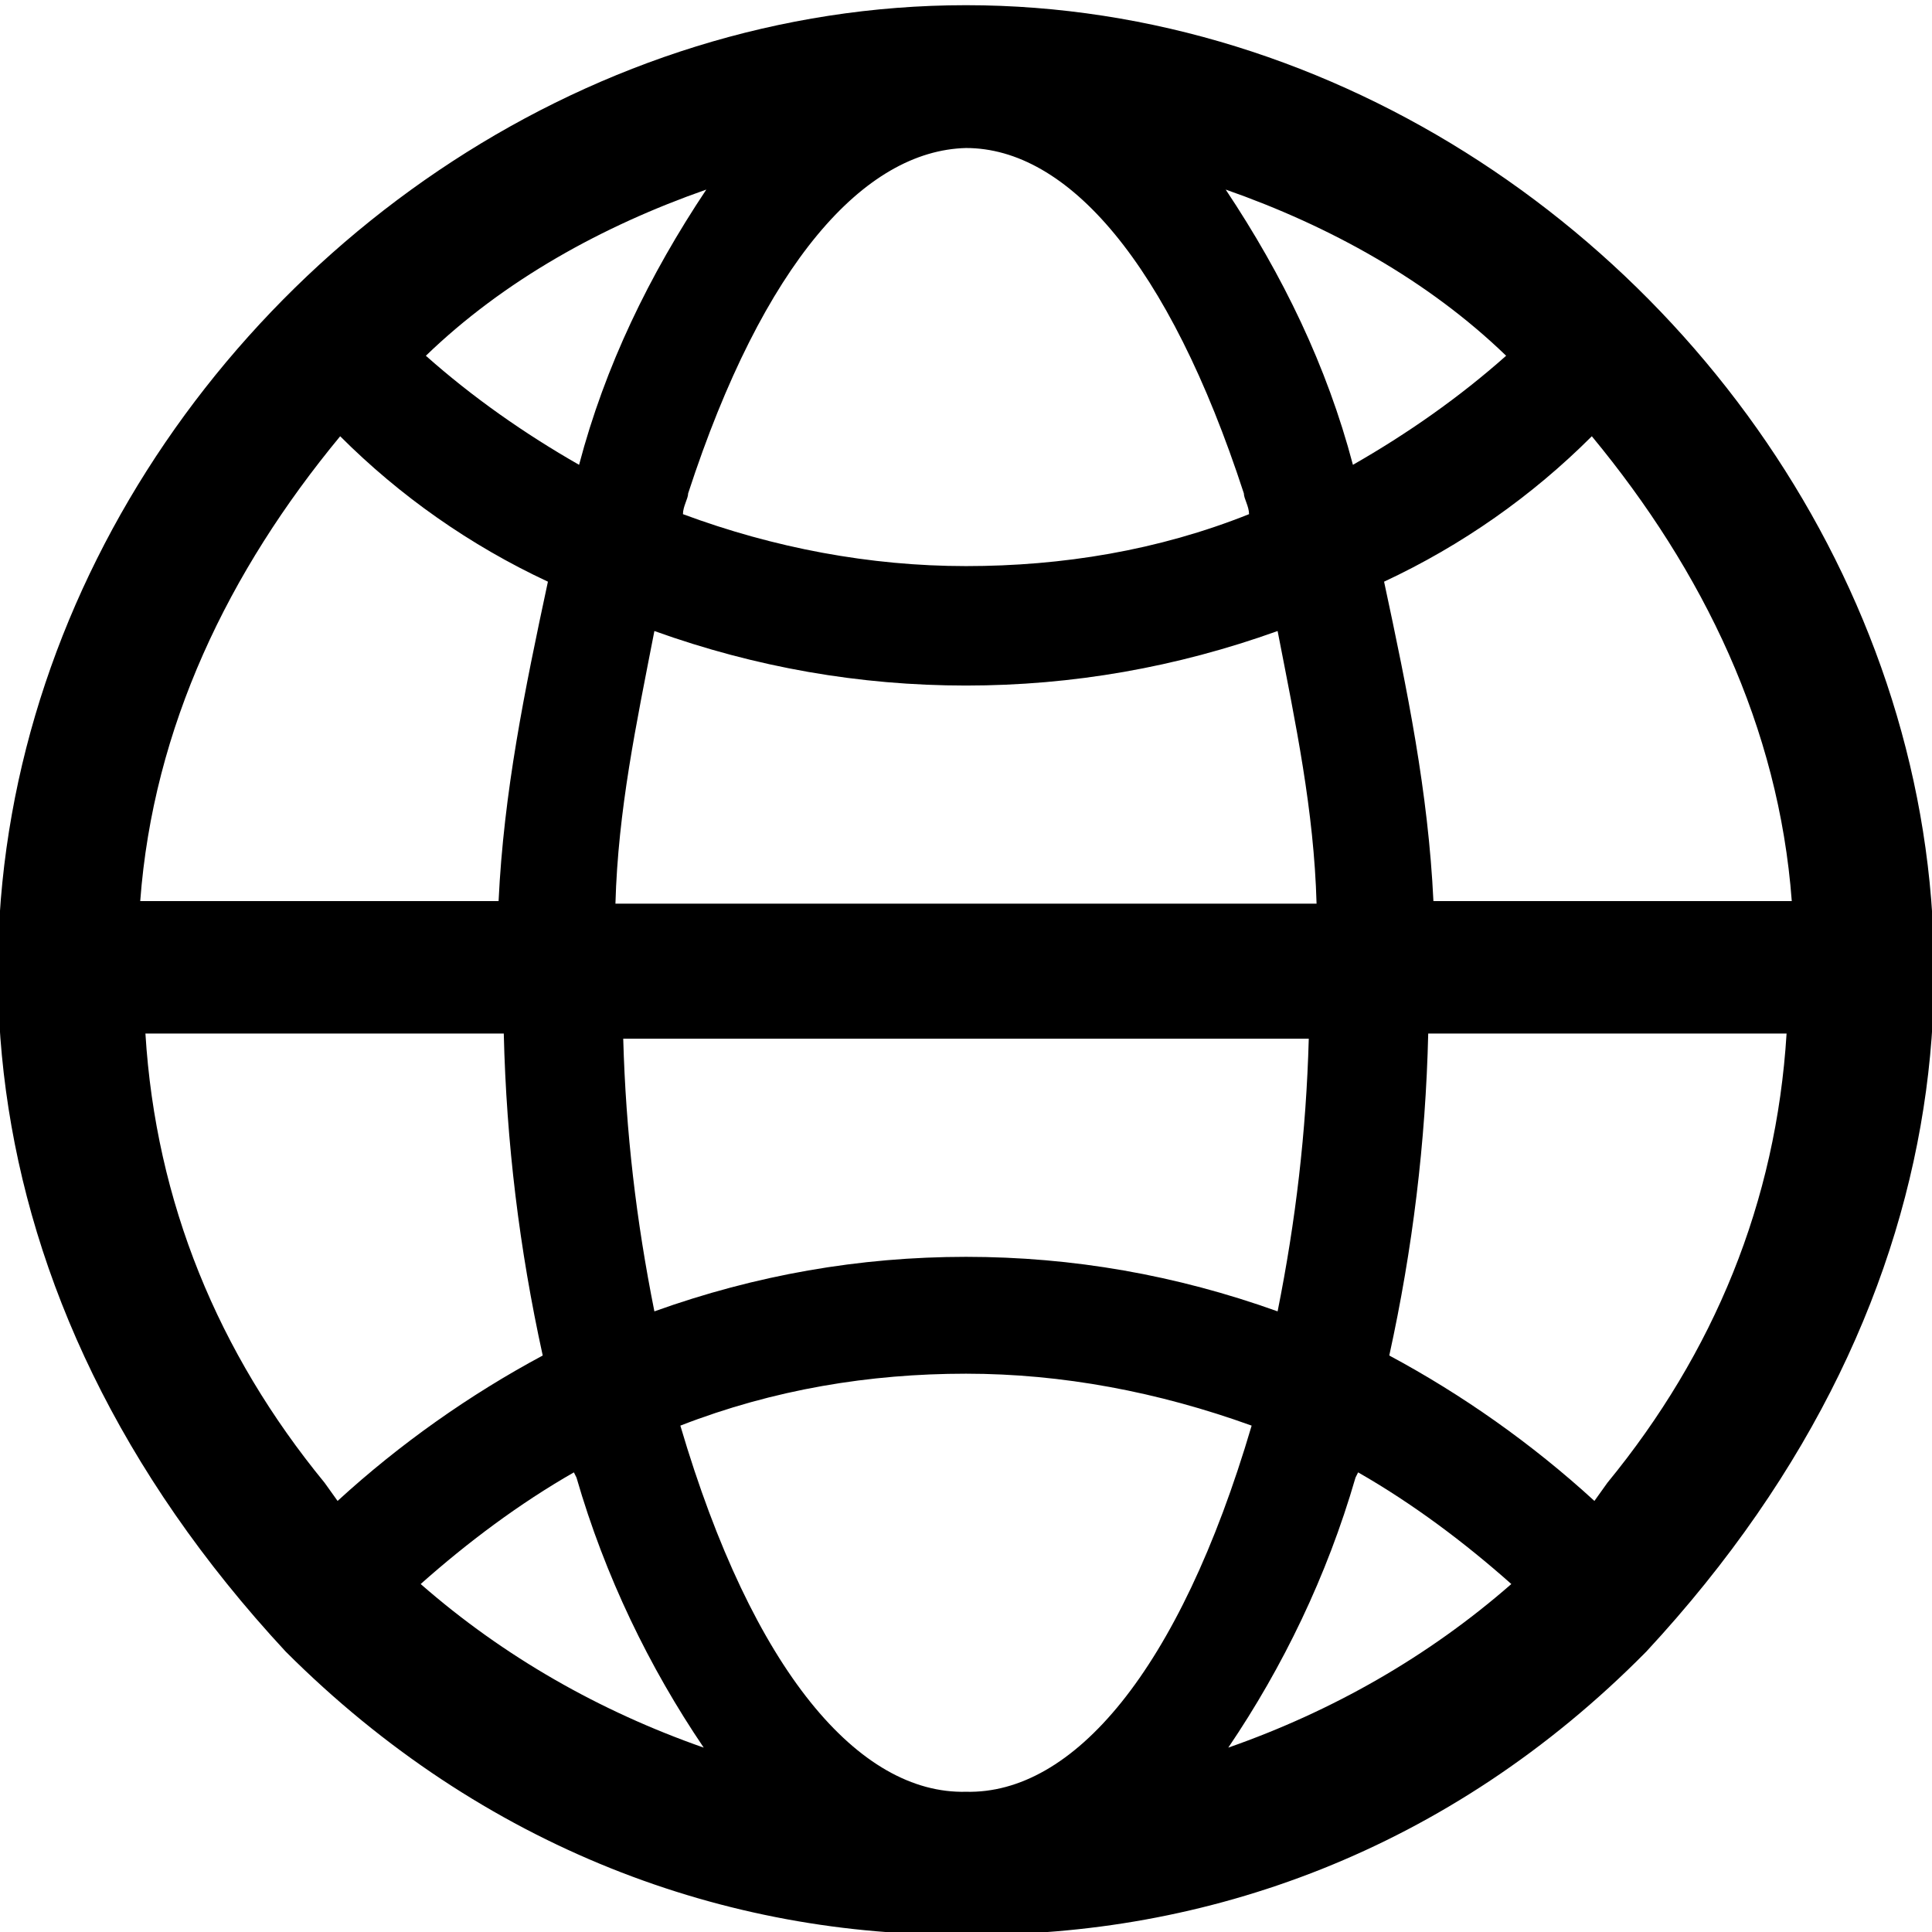
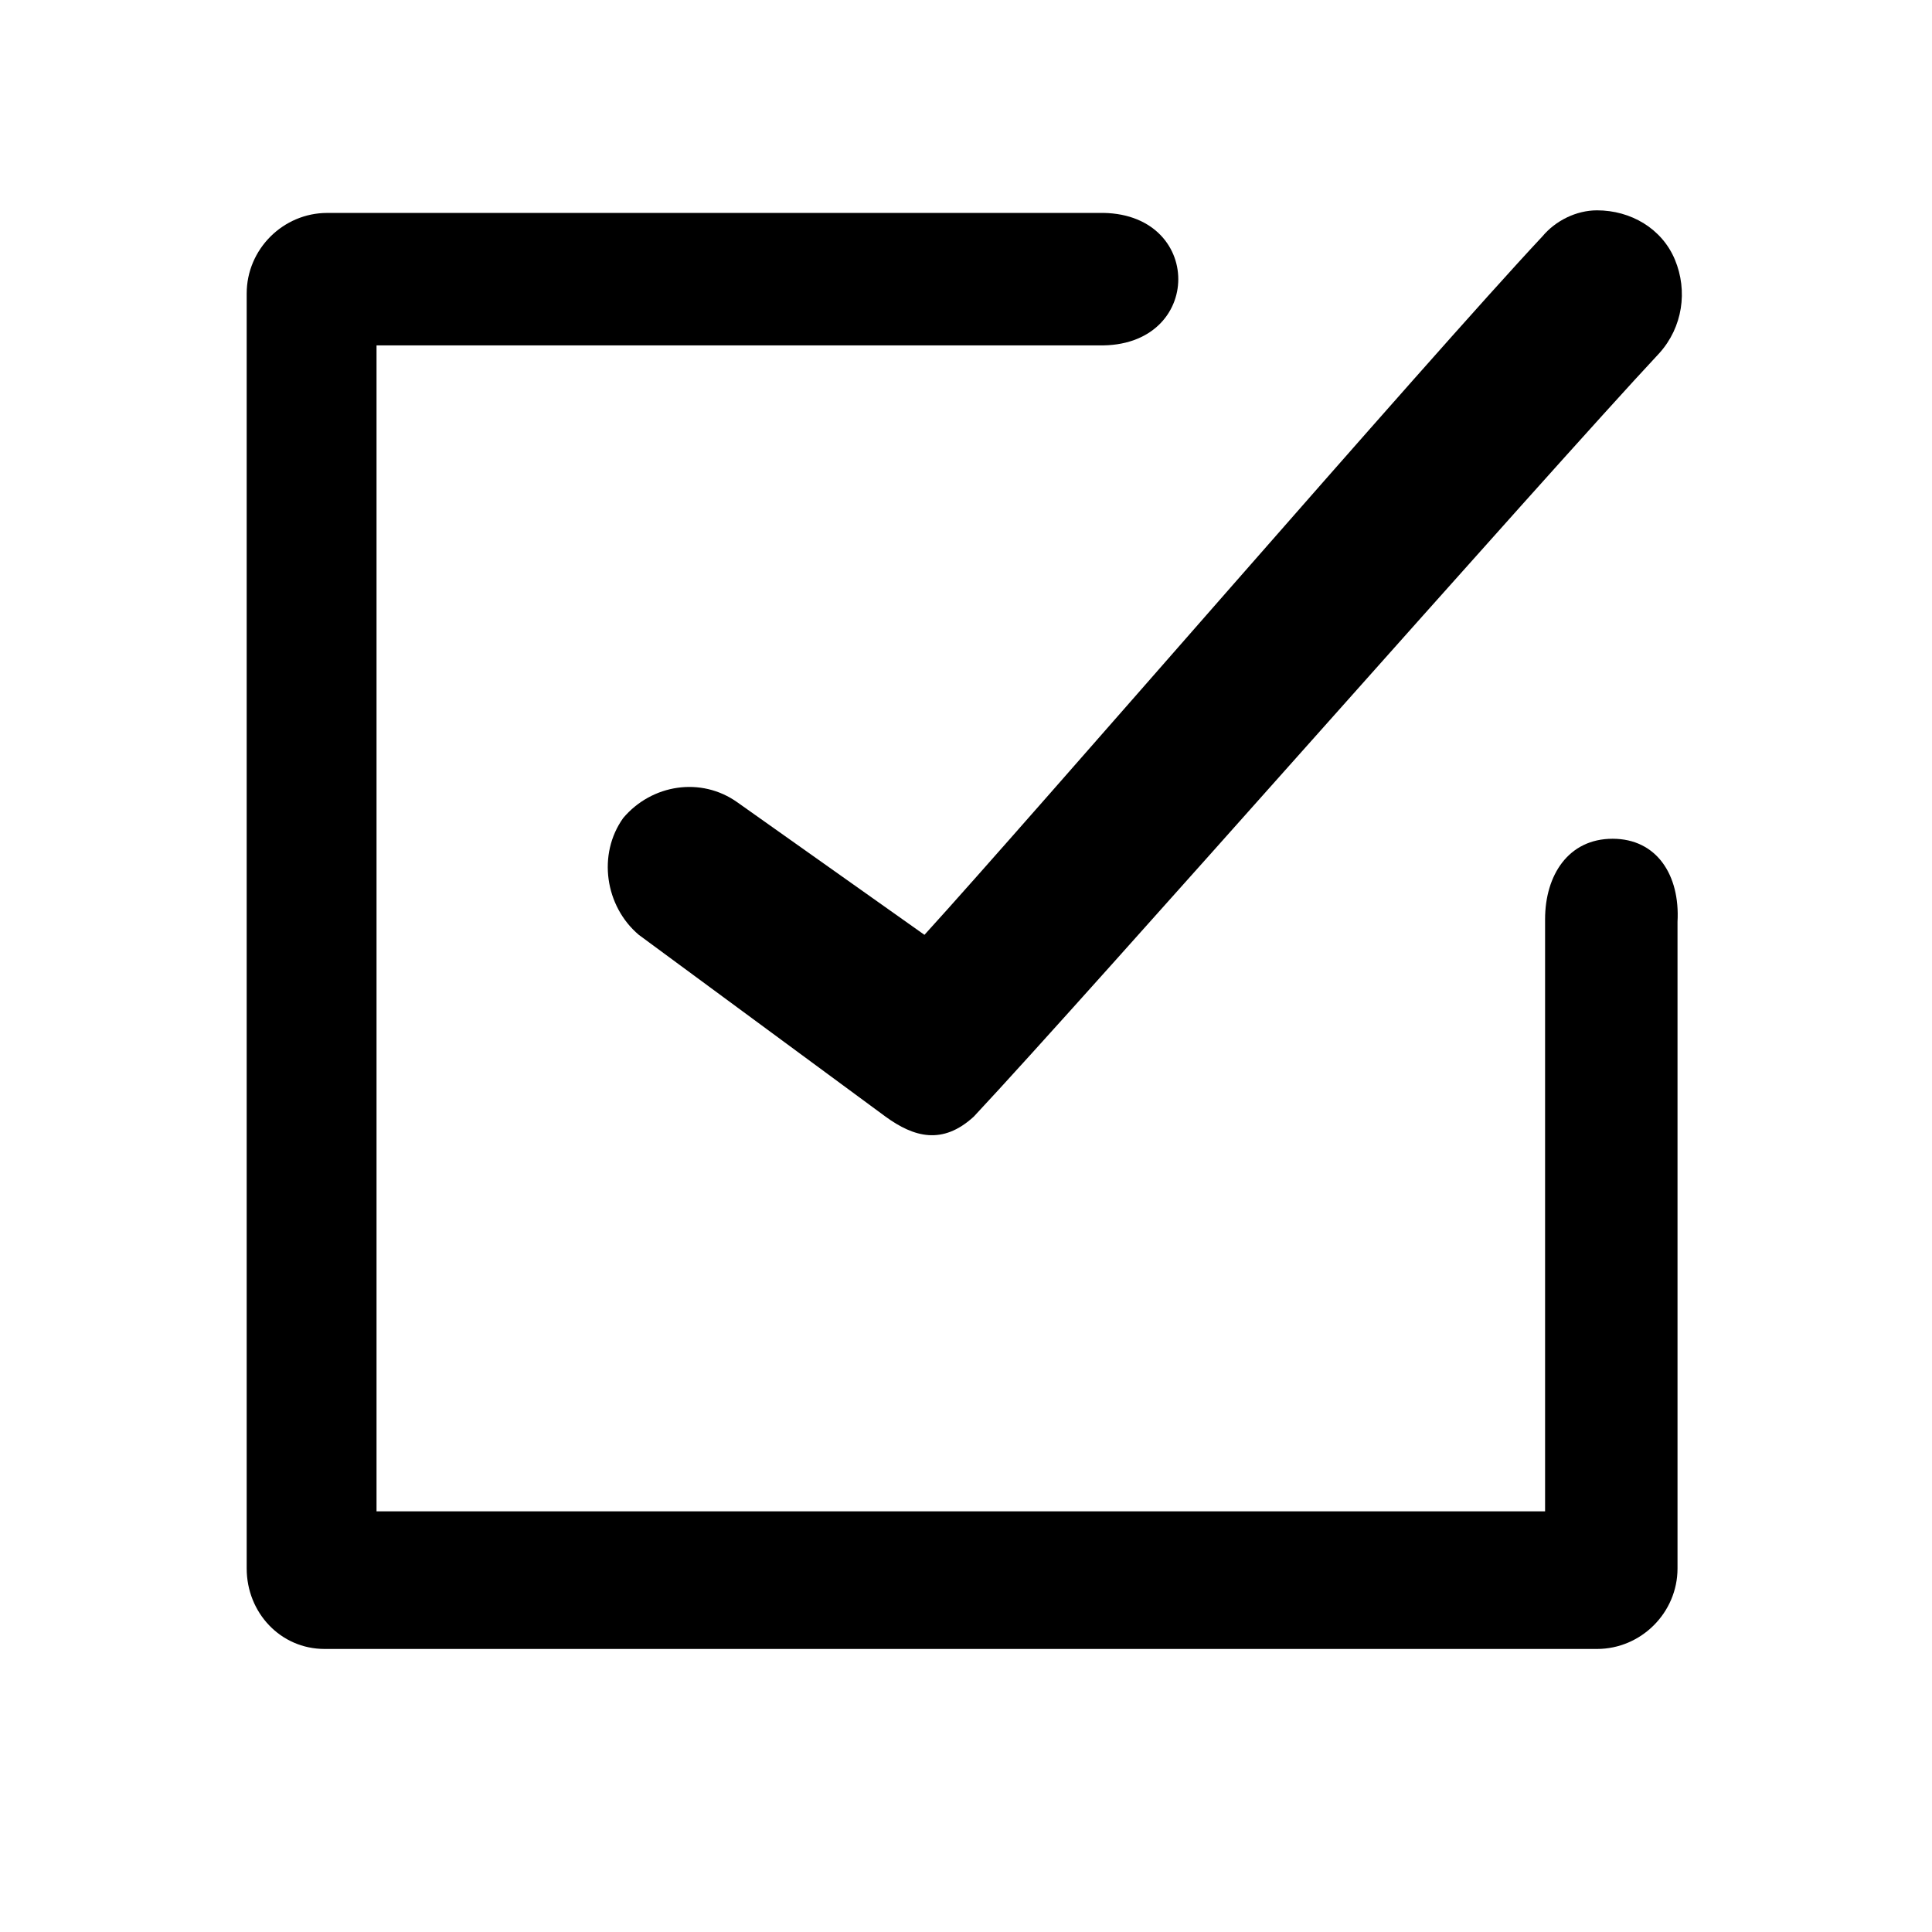
<svg xmlns="http://www.w3.org/2000/svg" width="24px" height="24px" version="1.1" id="Layer_1" x="0px" y="0px" viewBox="0 0 74.4 74.4" style="enable-background:new 0 0 74.4 74.4;" xml:space="preserve" preserveAspectRatio="xMinYMid meet">
-   <path d="M37.2,0.2C8.6,0.2-14.7,35.9,11,63.6c7.6,7.6,17,11,26.2,10.9c9.2,0.1,18.6-3.2,26.2-10.9  C89.1,35.9,65.8,0.2,37.2,0.2z M69,34.7H55.2c-0.2-4.2-1-8.1-1.9-12.3c3-1.4,5.7-3.3,8-5.6C65.6,22,68.5,28,69,34.7z M58,13.7  c-1.8,1.6-3.8,3-5.9,4.2c-1-3.8-2.7-7.3-4.9-10.6C51.2,8.7,55,10.8,58,13.7z M37.2,34.8H23.7c0.1-3.6,0.8-6.9,1.5-10.5  c3.9,1.4,7.9,2.1,12,2.1c4.1,0,8.1-0.7,12-2.1c0.7,3.6,1.4,6.9,1.5,10.5H37.2z M50.4,40c-0.1,3.6-0.5,7-1.2,10.5  c-3.9-1.4-7.9-2.1-12-2.1c-4.1,0-8.1,0.7-12,2.1C24.5,47,24.1,43.6,24,40h13.2H50.4z M37.2,5.7c3.9,0,7.8,4.4,10.7,13.3  c0,0.2,0.2,0.5,0.2,0.8c-3.5,1.4-7.2,2-10.9,2s-7.4-0.7-10.9-2c0-0.3,0.2-0.6,0.2-0.8C29.4,10.1,33.3,5.8,37.2,5.7z M27.2,7.3  c-2.2,3.3-3.9,6.8-4.9,10.6c-2.1-1.2-4.1-2.6-5.9-4.2C19.4,10.8,23.2,8.7,27.2,7.3z M13.1,16.8c2.3,2.3,5,4.2,8,5.6  c-0.9,4.2-1.7,8.1-1.9,12.3H5.4C5.9,28,8.8,22,13.1,16.8z M12.5,57.1c-4.1-5-6.5-10.8-6.9-17.3h13.8c0.1,4.2,0.6,8.3,1.5,12.4  c-2.8,1.5-5.5,3.4-7.9,5.6L12.5,57.1z M16.2,61c1.8-1.6,3.8-3.1,5.9-4.3l0.1,0.2c1.1,3.8,2.8,7.3,4.9,10.4  C23.1,65.9,19.4,63.8,16.2,61z M37.2,69c-4.1,0.1-8.2-4.6-11-14.1c3.6-1.4,7.3-2,11-2c3.7,0,7.4,0.7,11,2  C45.4,64.4,41.3,69.1,37.2,69z M47.3,67.3c2.1-3.1,3.8-6.6,4.9-10.4l0.1-0.2c2.1,1.2,4.1,2.7,5.9,4.3C55,63.8,51.3,65.9,47.3,67.3z   M61.9,57.1l-0.5,0.7c-2.4-2.2-5.1-4.1-7.9-5.6c0.9-4.1,1.4-8.2,1.5-12.4h13.8C68.4,46.3,66,52.1,61.9,57.1z" />
+   <g>
+     <path d="M62.1,32.3c-1.7,0-2.6,1.4-2.6,3.1v22.8h-45V13.3h27.8c4.1,0.1,4.1-5.2,0-5.1H12.6c-1.7,0-3.1,1.4-3.1,3.1l0,0   v49.1c0,1.7,1.3,3.1,3,3.1l0,0h49c1.7,0,3.1-1.4,3.1-3.1V35.5C64.7,33.7,63.8,32.3,62.1,32.3z" />
+     <path d="M28.4,30.9c-1.4-1-3.3-0.7-4.4,0.6c-1,1.4-0.7,3.4,0.6,4.5l9.5,7c1.1,0.8,2.2,1.1,3.4,0   c4.4-4.7,22.1-24.8,26.4-29.4c0.9-1,1.1-2.4,0.6-3.6s-1.7-1.9-3-1.9c-0.8,0-1.6,0.4-2.1,1C55,13.8,39.7,31.5,35.6,36L28.4,30.9z" />
+   </g>
</svg>
